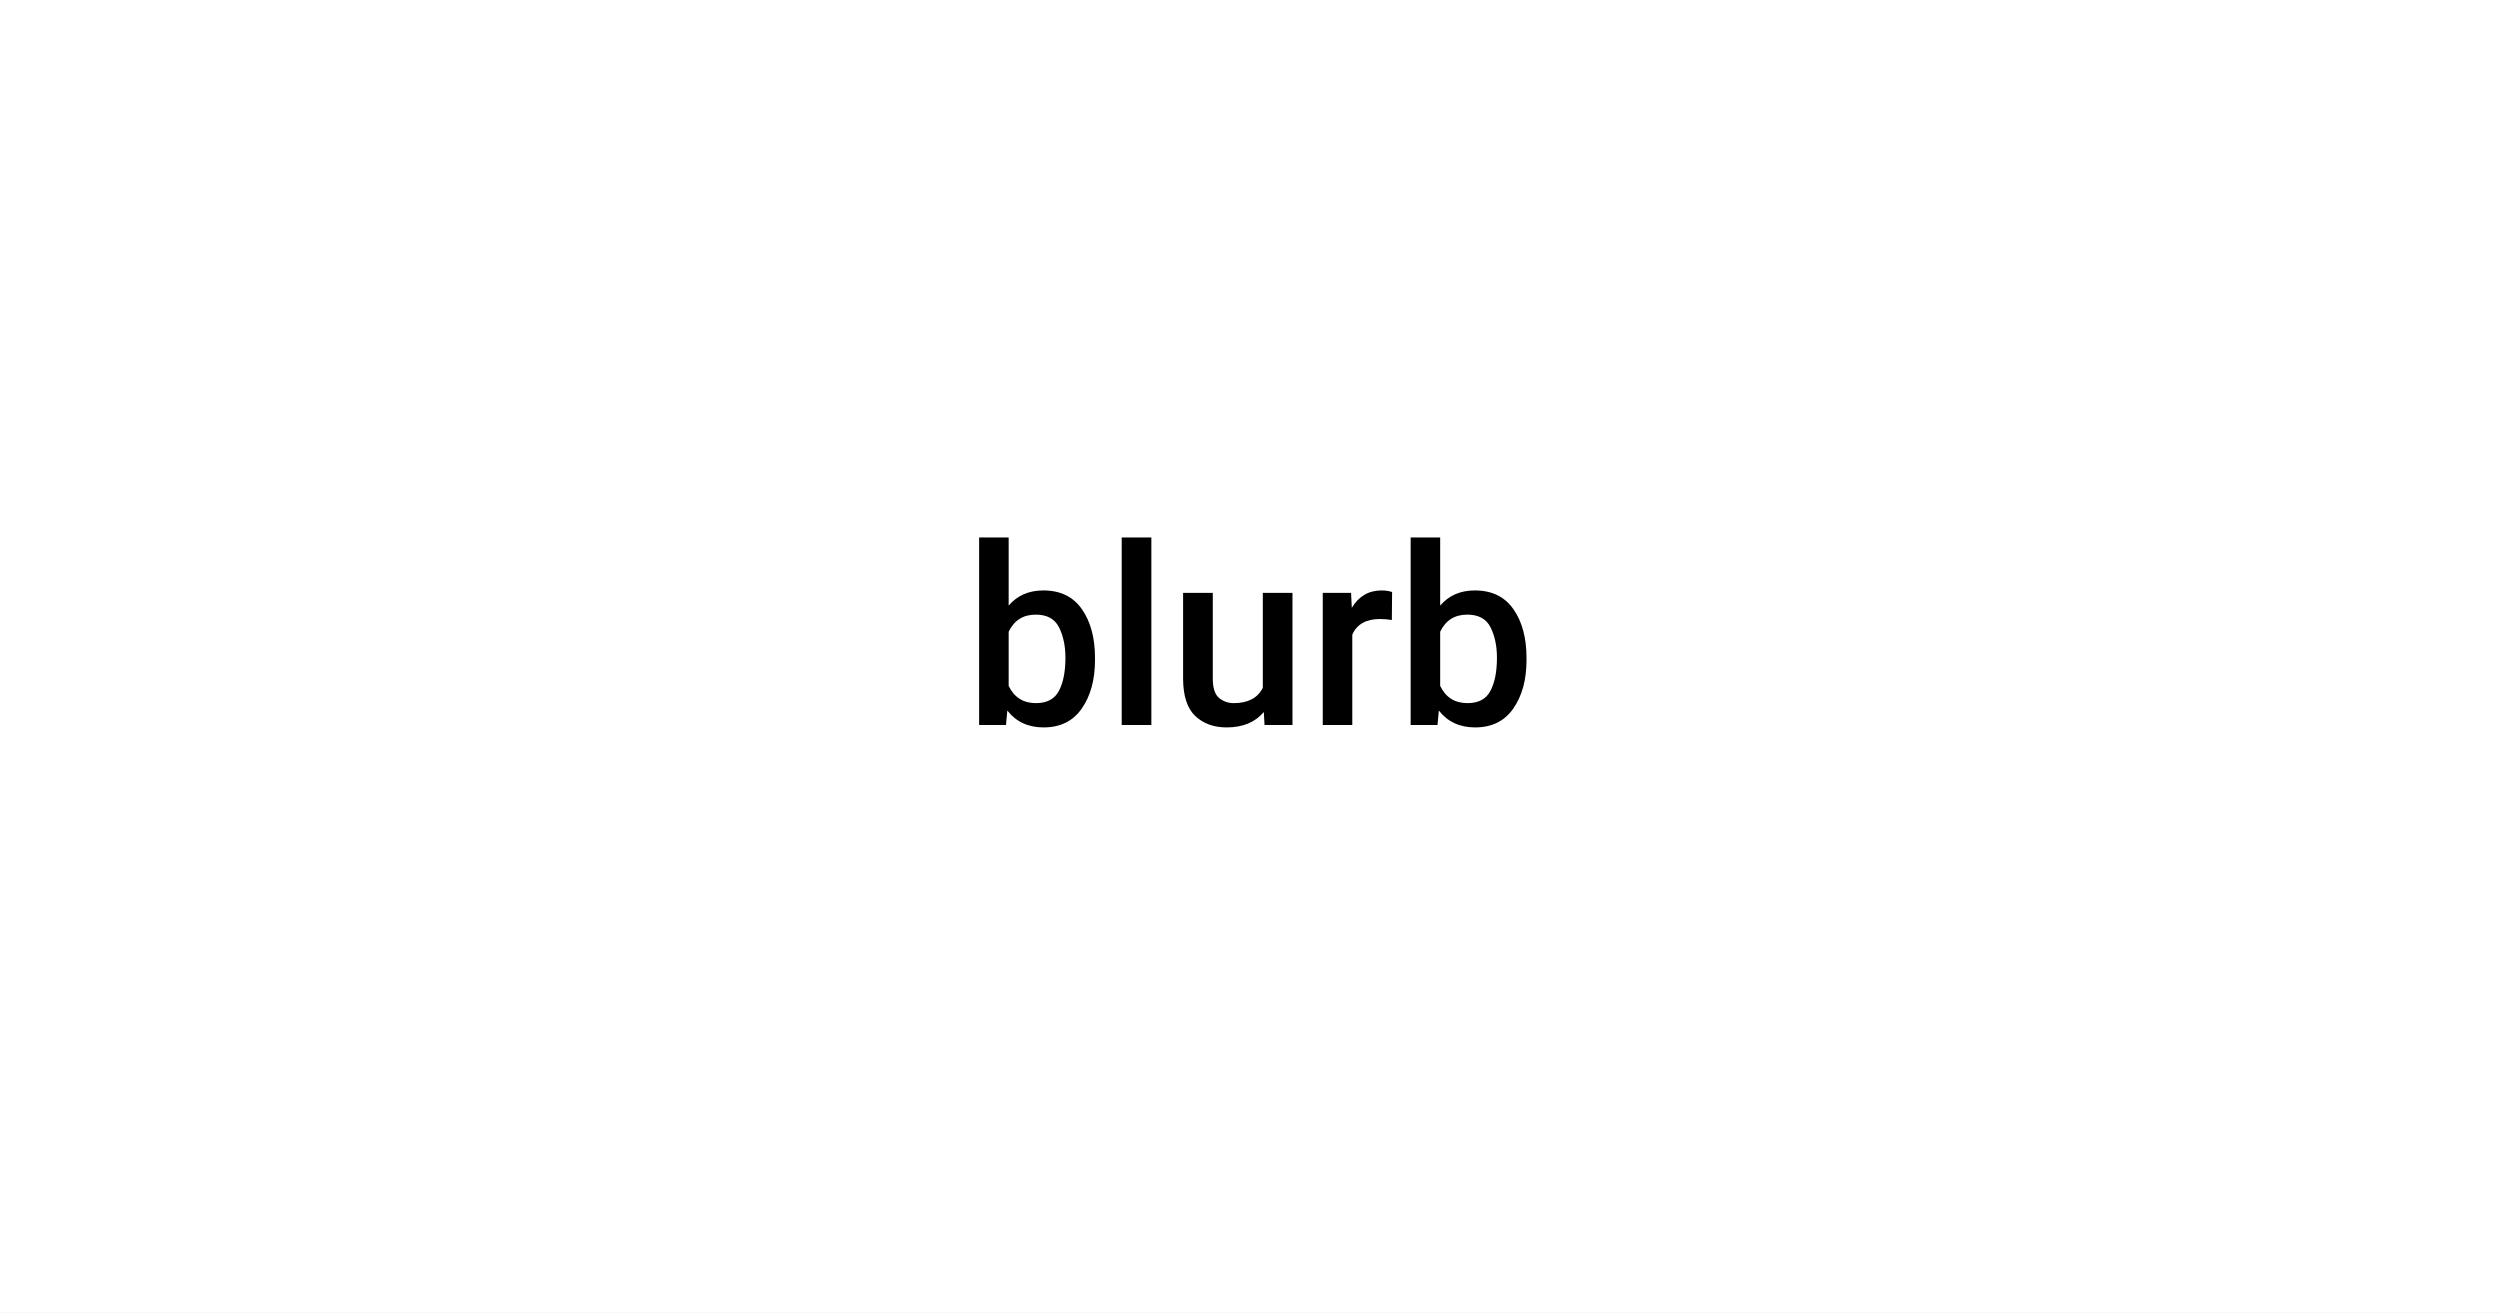
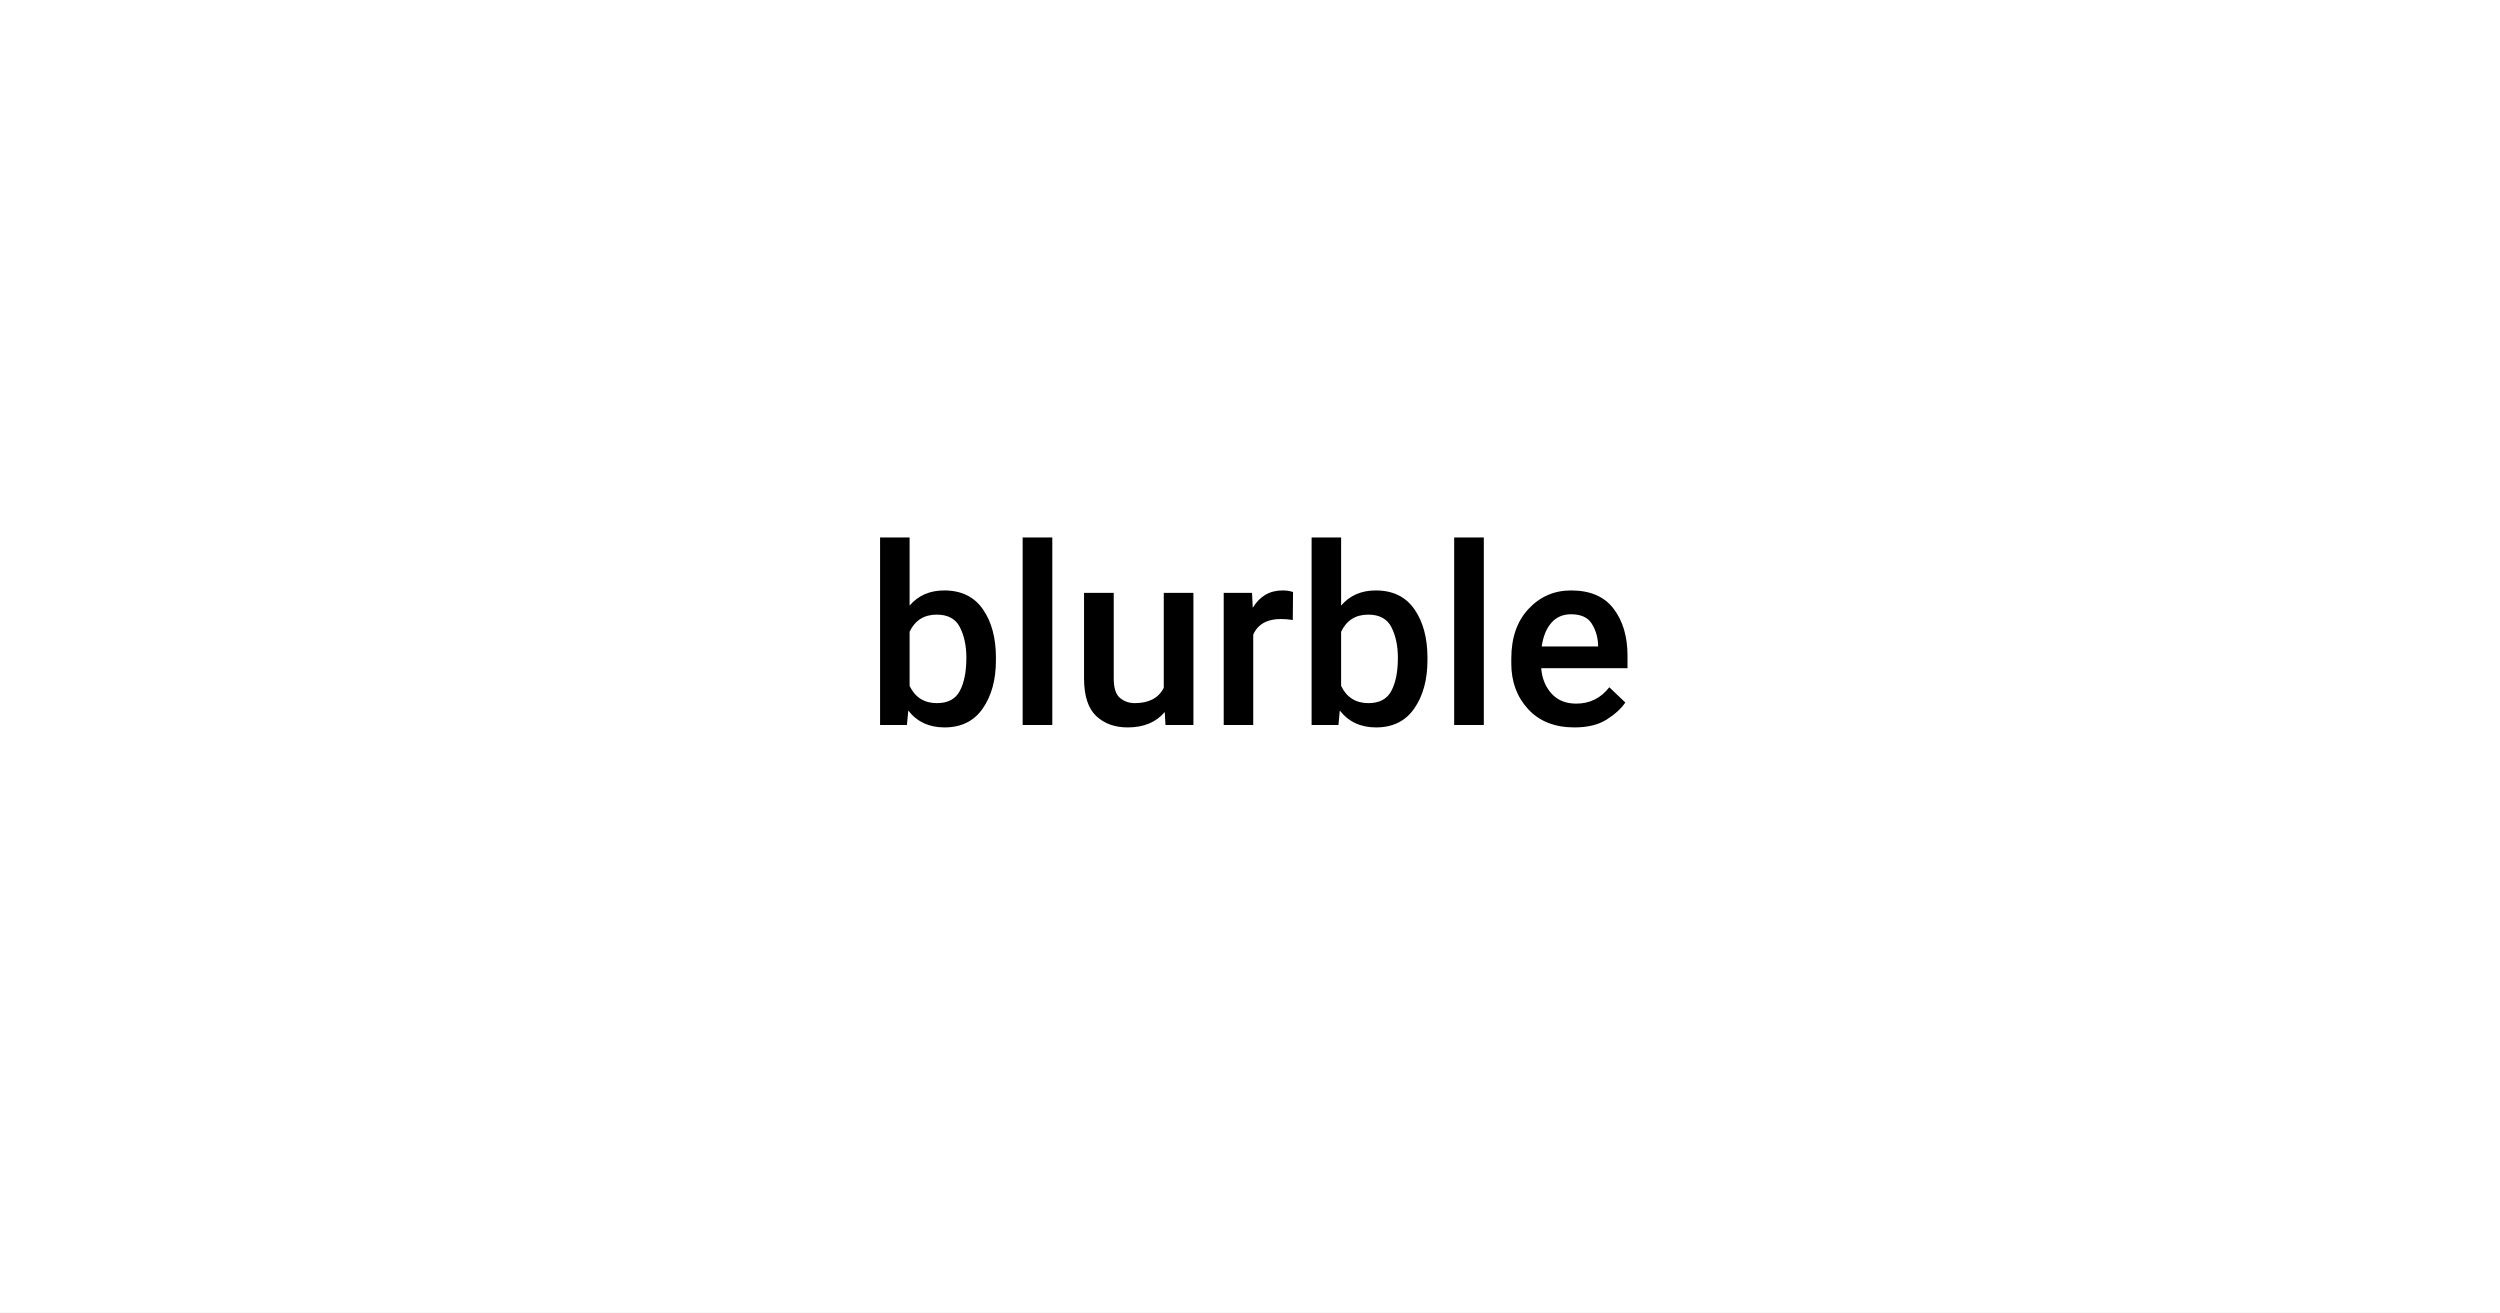
<svg xmlns="http://www.w3.org/2000/svg" width="1200" height="630">
  <rect width="100%" height="100%" fill="#ffffff" />
-   <text x="50%" y="50%" font-family="Roboto, sans-serif" font-size="120" font-weight="500" fill="#000000" text-anchor="middle" dominant-baseline="middle">blurb</text>
+   <text x="50%" y="50%" font-family="Roboto, sans-serif" font-size="120" font-weight="500" fill="#000000" text-anchor="middle" dominant-baseline="middle">blurble</text>
</svg>
